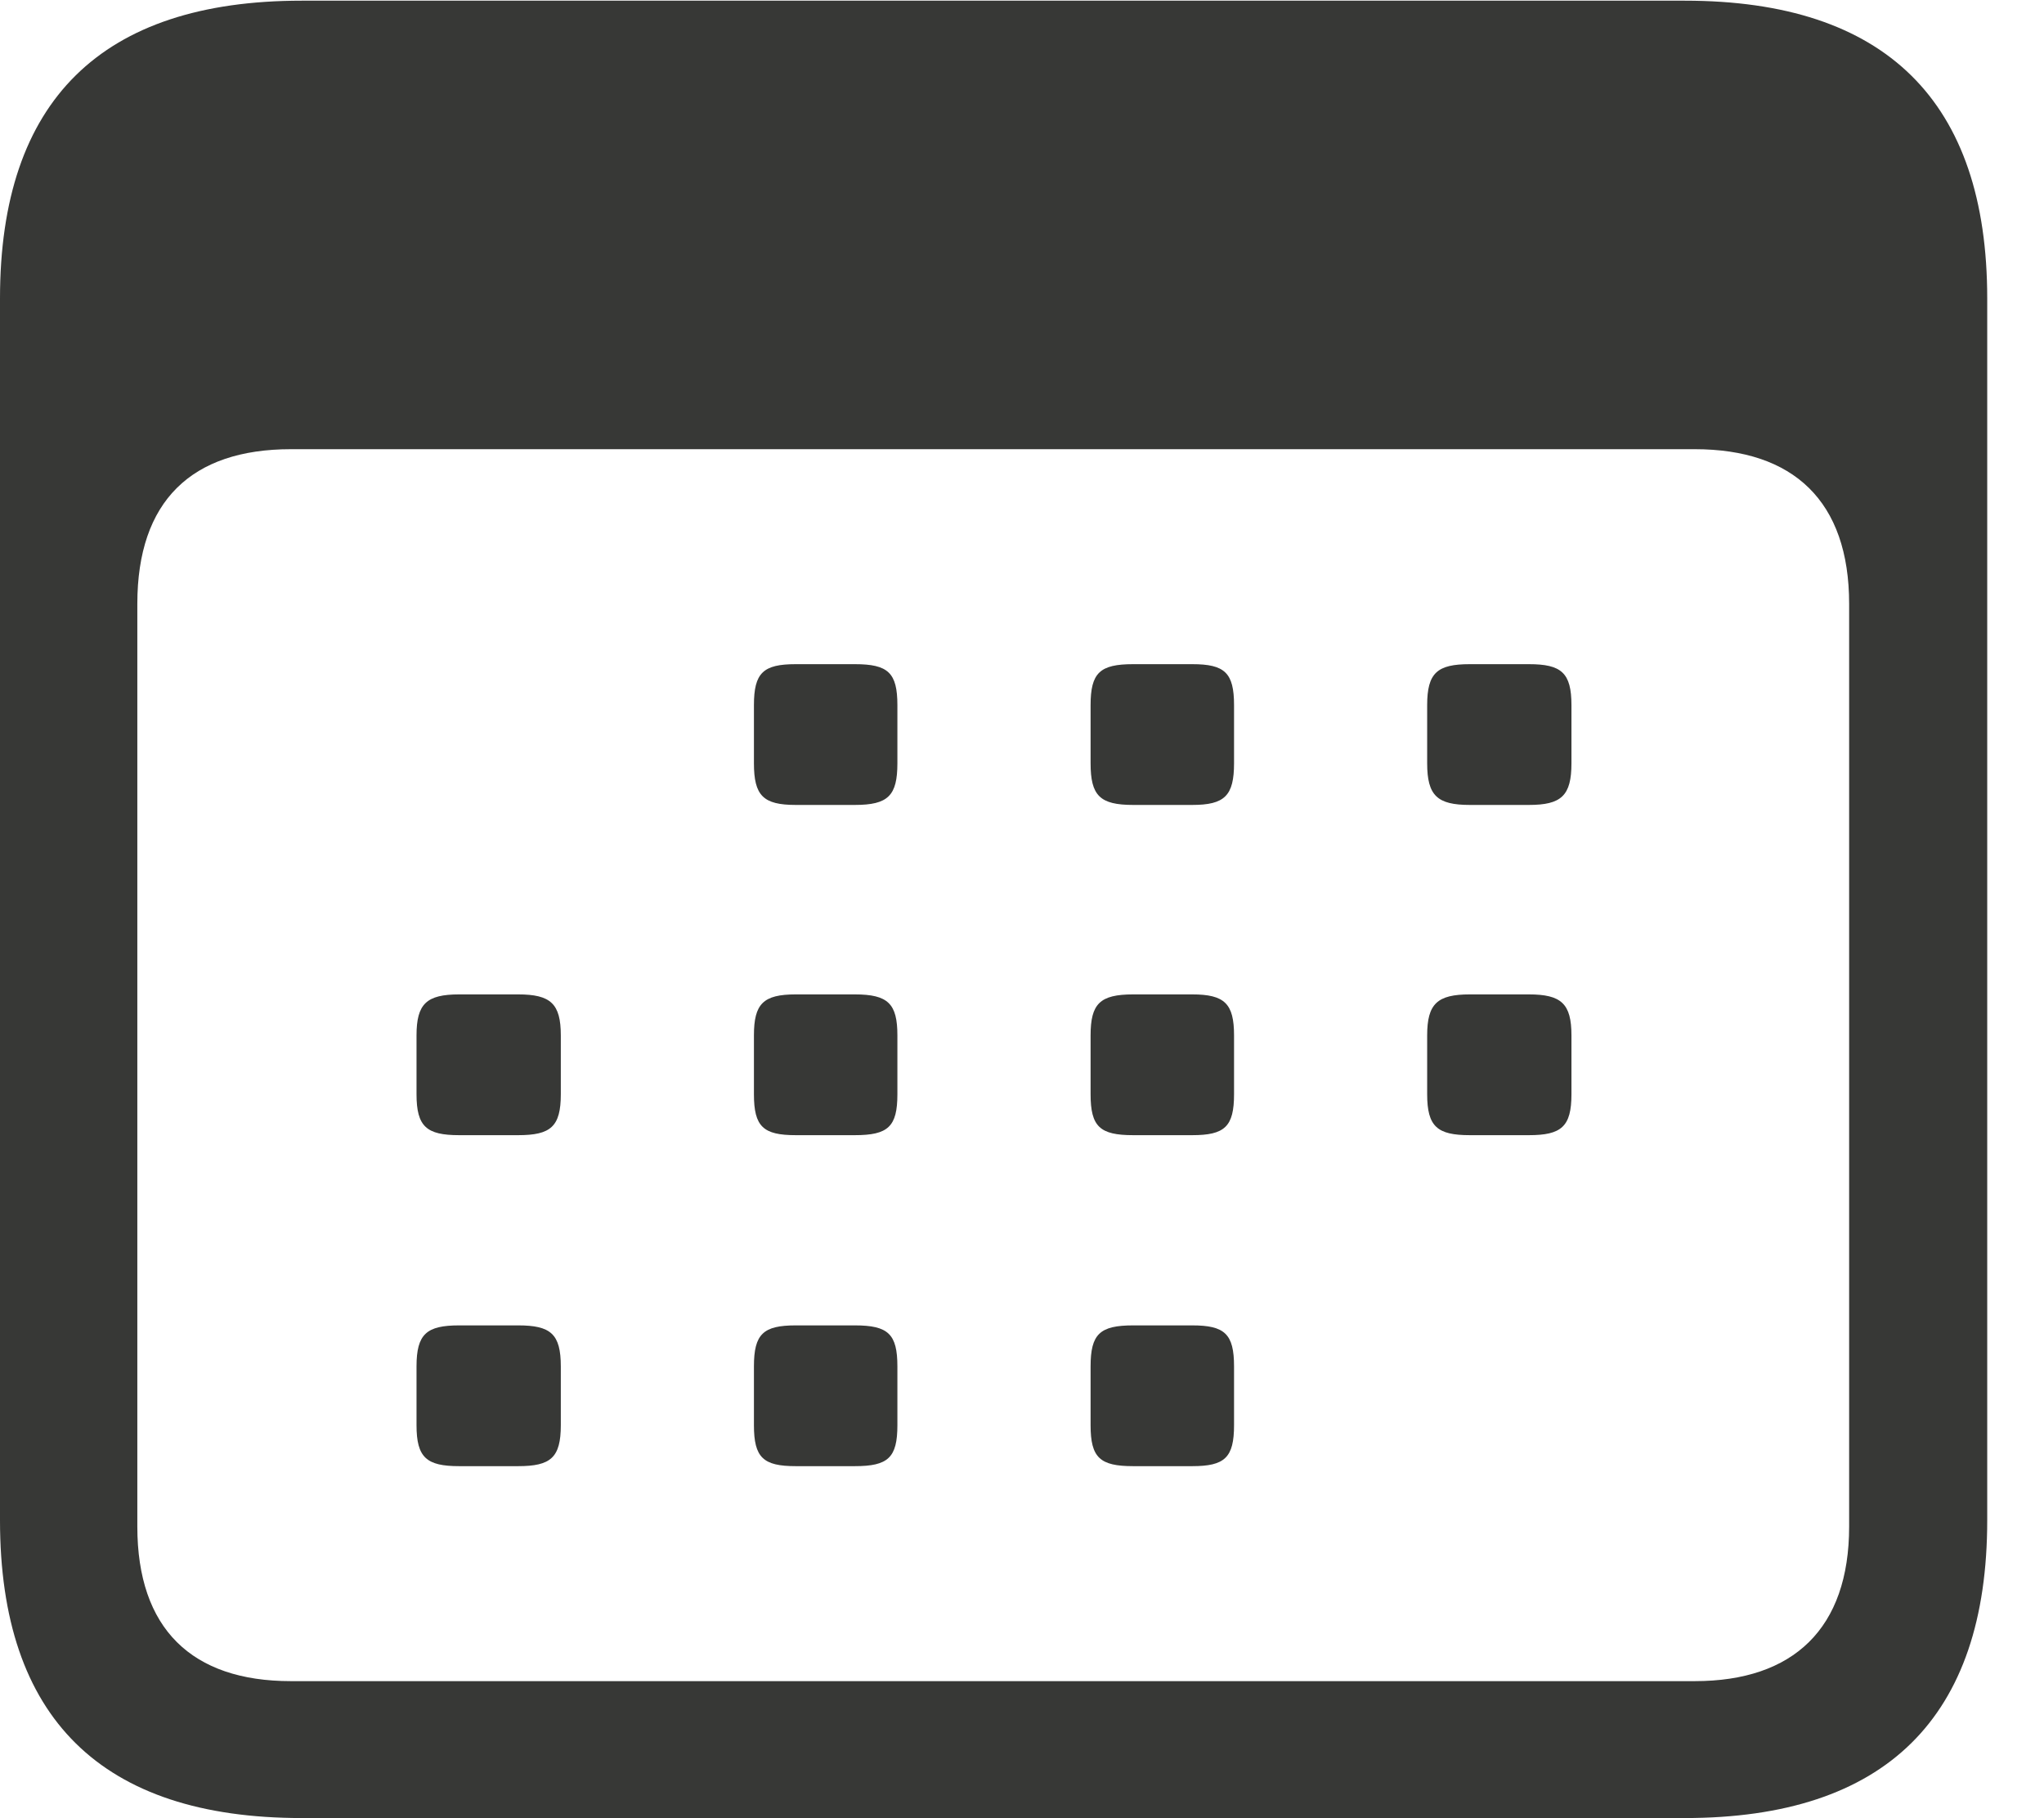
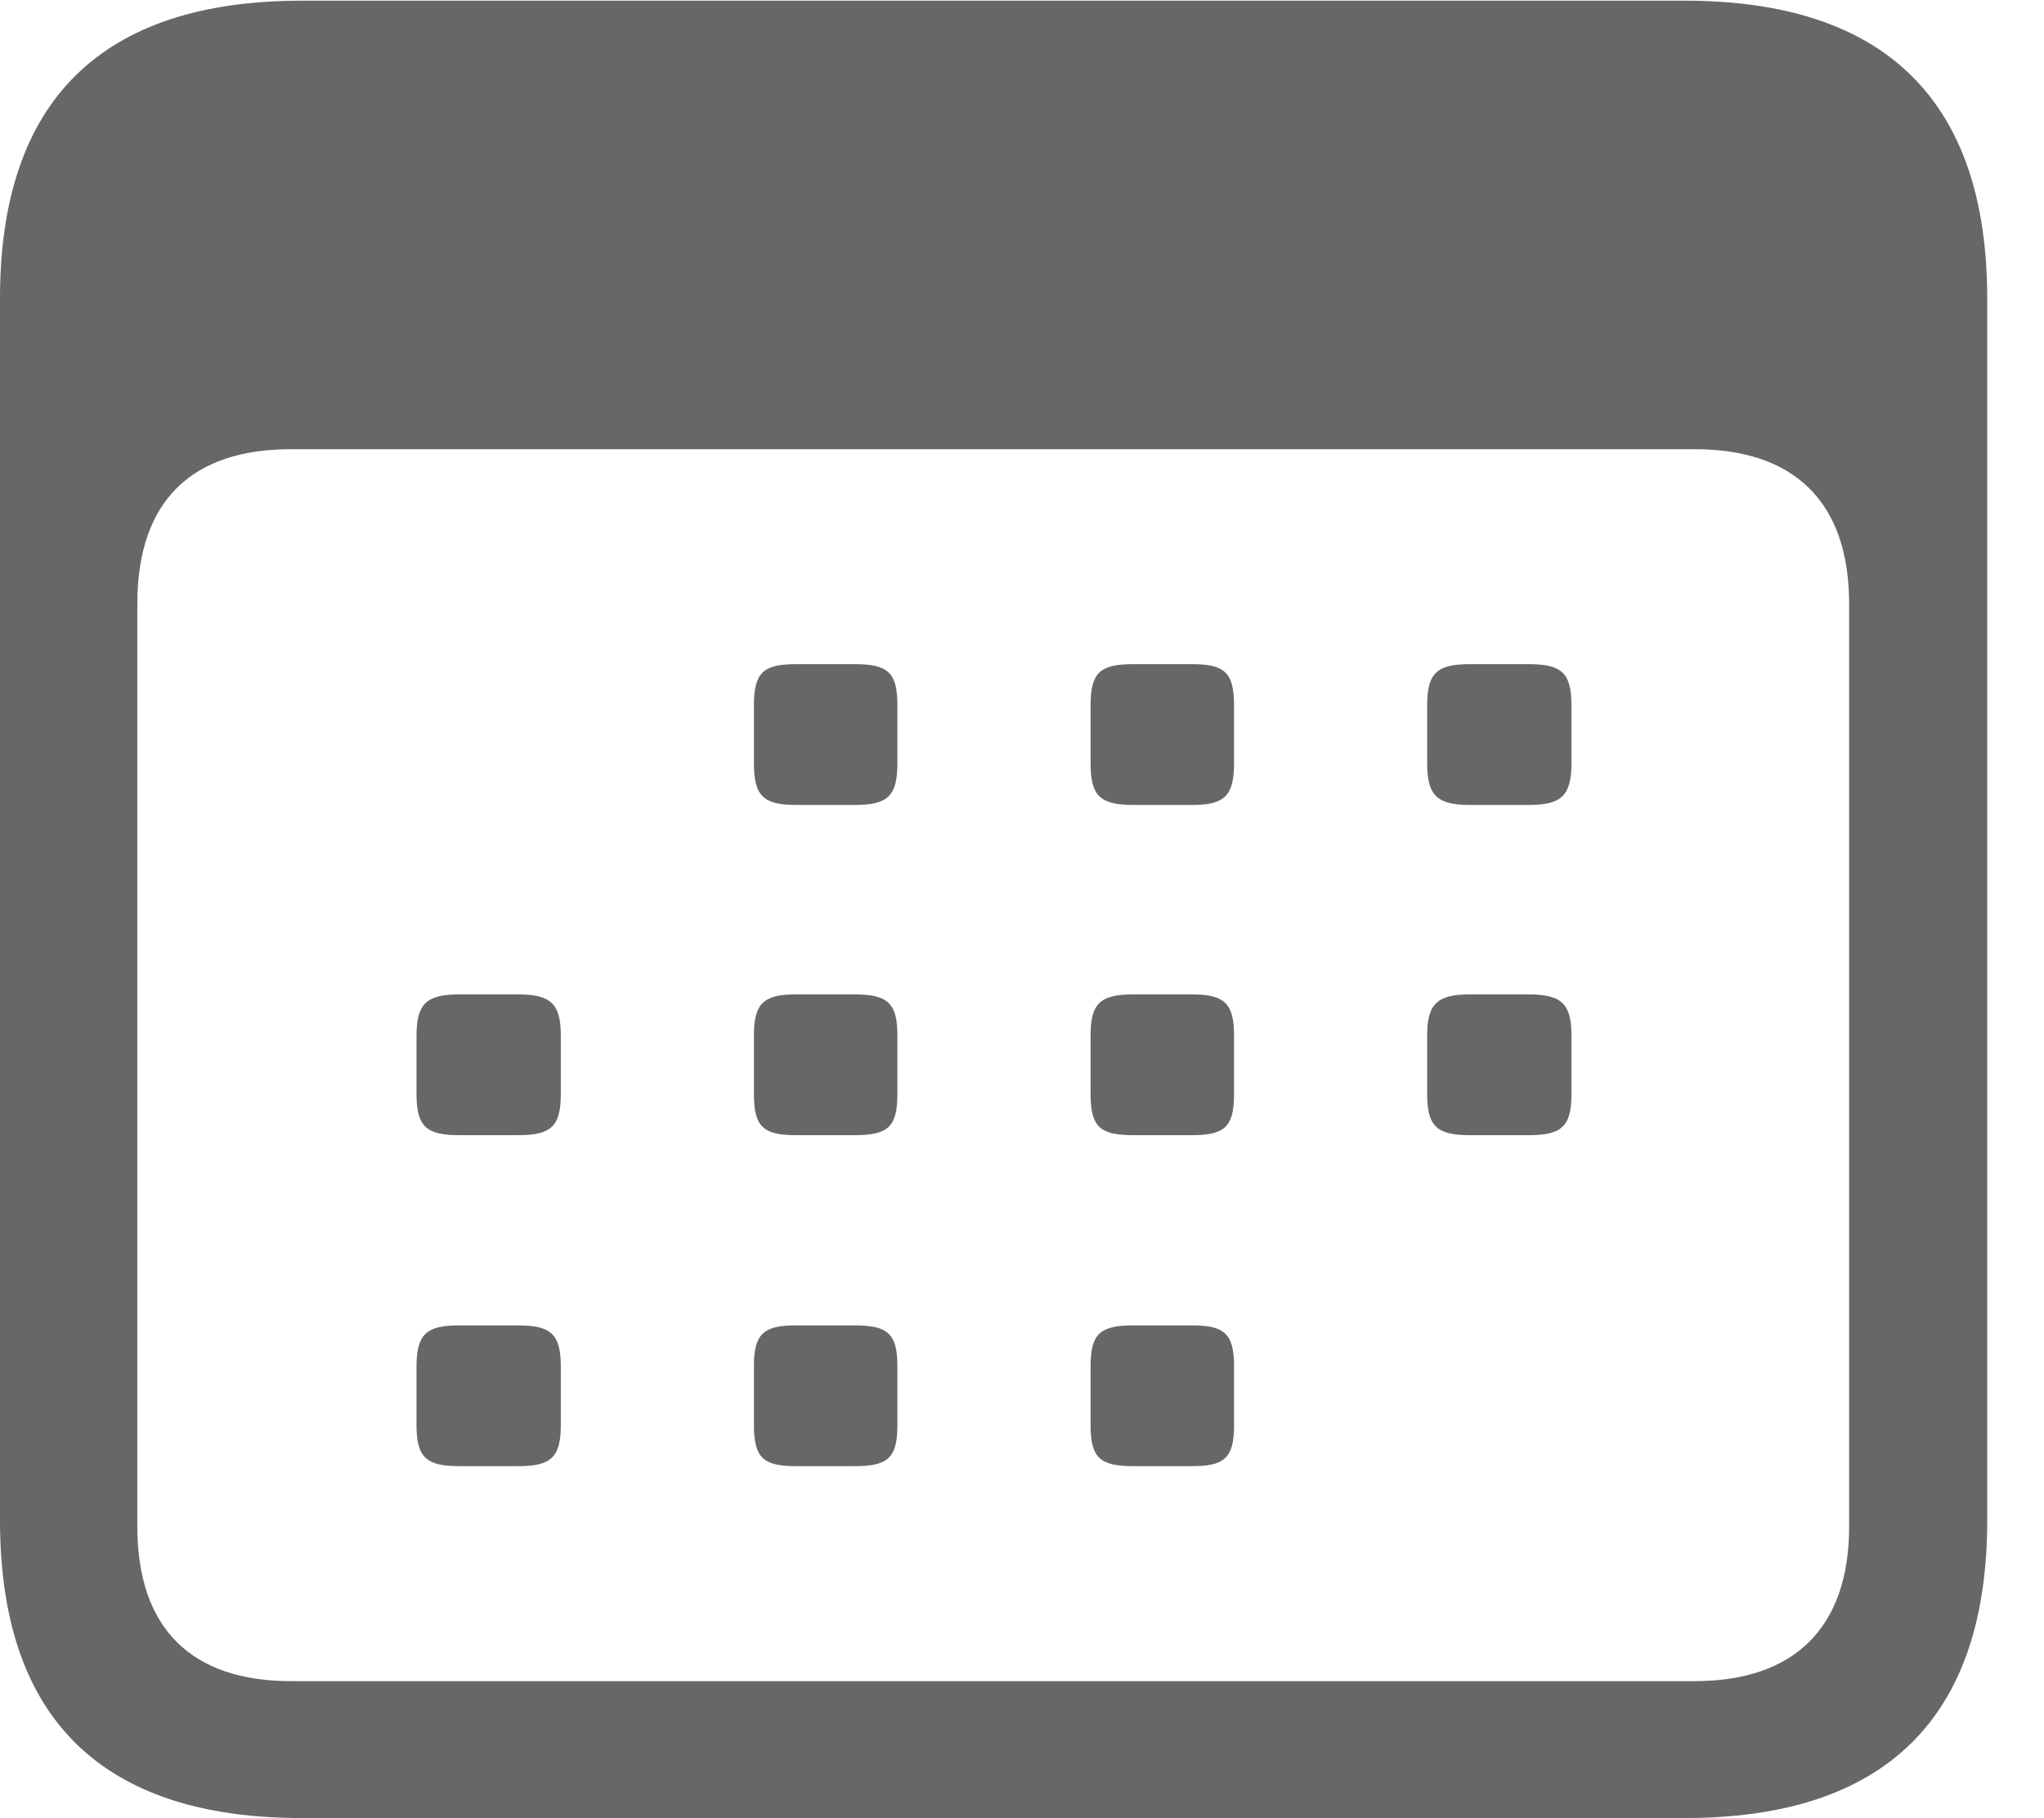
<svg xmlns="http://www.w3.org/2000/svg" width="27" height="24" viewBox="0 0 27 24" fill="none">
-   <path d="M3.986 24.009H22.254C24.908 24.009 26.25 22.681 26.25 20.077V3.941C26.25 1.336 24.908 0.009 22.254 0.009H3.986C1.342 0.009 0 1.326 0 3.941V20.077C0 22.691 1.342 24.009 3.986 24.009ZM3.842 22.201C2.531 22.201 1.814 21.507 1.814 20.159V7.975C1.814 6.616 2.531 5.932 3.842 5.932H22.387C23.689 5.932 24.426 6.616 24.426 7.975V20.159C24.426 21.507 23.689 22.201 22.387 22.201H3.842ZM10.512 10.63H11.291C11.732 10.63 11.854 10.508 11.854 10.079V9.313C11.854 8.884 11.732 8.771 11.291 8.771H10.512C10.082 8.771 9.959 8.884 9.959 9.313V10.079C9.959 10.508 10.082 10.63 10.512 10.63ZM14.969 10.63H15.748C16.178 10.63 16.301 10.508 16.301 10.079V9.313C16.301 8.884 16.178 8.771 15.748 8.771H14.969C14.529 8.771 14.406 8.884 14.406 9.313V10.079C14.406 10.508 14.529 10.63 14.969 10.63ZM19.416 10.63H20.195C20.625 10.63 20.758 10.508 20.758 10.079V9.313C20.758 8.884 20.625 8.771 20.195 8.771H19.416C18.986 8.771 18.852 8.884 18.852 9.313V10.079C18.852 10.508 18.986 10.63 19.416 10.63ZM6.066 14.991H6.844C7.275 14.991 7.408 14.879 7.408 14.45V13.674C7.408 13.255 7.275 13.132 6.844 13.132H6.066C5.635 13.132 5.502 13.255 5.502 13.674V14.45C5.502 14.879 5.635 14.991 6.066 14.991ZM10.512 14.991H11.291C11.732 14.991 11.854 14.879 11.854 14.45V13.674C11.854 13.255 11.732 13.132 11.291 13.132H10.512C10.082 13.132 9.959 13.255 9.959 13.674V14.45C9.959 14.879 10.082 14.991 10.512 14.991ZM14.969 14.991H15.748C16.178 14.991 16.301 14.879 16.301 14.45V13.674C16.301 13.255 16.178 13.132 15.748 13.132H14.969C14.529 13.132 14.406 13.255 14.406 13.674V14.45C14.406 14.879 14.529 14.991 14.969 14.991ZM19.416 14.991H20.195C20.625 14.991 20.758 14.879 20.758 14.45V13.674C20.758 13.255 20.625 13.132 20.195 13.132H19.416C18.986 13.132 18.852 13.255 18.852 13.674V14.45C18.852 14.879 18.986 14.991 19.416 14.991ZM6.066 19.362H6.844C7.275 19.362 7.408 19.25 7.408 18.821V18.045C7.408 17.616 7.275 17.503 6.844 17.503H6.066C5.635 17.503 5.502 17.616 5.502 18.045V18.821C5.502 19.25 5.635 19.362 6.066 19.362ZM10.512 19.362H11.291C11.732 19.362 11.854 19.25 11.854 18.821V18.045C11.854 17.616 11.732 17.503 11.291 17.503H10.512C10.082 17.503 9.959 17.616 9.959 18.045V18.821C9.959 19.25 10.082 19.362 10.512 19.362ZM14.969 19.362H15.748C16.178 19.362 16.301 19.25 16.301 18.821V18.045C16.301 17.616 16.178 17.503 15.748 17.503H14.969C14.529 17.503 14.406 17.616 14.406 18.045V18.821C14.406 19.25 14.529 19.362 14.969 19.362Z" fill="#373836" />
+   <path d="M3.986 24.009H22.254C24.908 24.009 26.25 22.681 26.25 20.077V3.941C26.25 1.336 24.908 0.009 22.254 0.009H3.986C1.342 0.009 0 1.326 0 3.941V20.077C0 22.691 1.342 24.009 3.986 24.009ZM3.842 22.201C2.531 22.201 1.814 21.507 1.814 20.159V7.975C1.814 6.616 2.531 5.932 3.842 5.932H22.387C23.689 5.932 24.426 6.616 24.426 7.975V20.159C24.426 21.507 23.689 22.201 22.387 22.201H3.842ZM10.512 10.63H11.291C11.732 10.63 11.854 10.508 11.854 10.079V9.313C11.854 8.884 11.732 8.771 11.291 8.771H10.512C10.082 8.771 9.959 8.884 9.959 9.313V10.079C9.959 10.508 10.082 10.63 10.512 10.63ZM14.969 10.63H15.748C16.178 10.63 16.301 10.508 16.301 10.079V9.313C16.301 8.884 16.178 8.771 15.748 8.771H14.969C14.529 8.771 14.406 8.884 14.406 9.313V10.079C14.406 10.508 14.529 10.63 14.969 10.63ZM19.416 10.63H20.195C20.625 10.63 20.758 10.508 20.758 10.079V9.313C20.758 8.884 20.625 8.771 20.195 8.771H19.416C18.986 8.771 18.852 8.884 18.852 9.313V10.079C18.852 10.508 18.986 10.63 19.416 10.63ZM6.066 14.991H6.844C7.275 14.991 7.408 14.879 7.408 14.45V13.674C7.408 13.255 7.275 13.132 6.844 13.132H6.066C5.635 13.132 5.502 13.255 5.502 13.674V14.45C5.502 14.879 5.635 14.991 6.066 14.991ZM10.512 14.991H11.291C11.732 14.991 11.854 14.879 11.854 14.45V13.674C11.854 13.255 11.732 13.132 11.291 13.132H10.512C10.082 13.132 9.959 13.255 9.959 13.674V14.45C9.959 14.879 10.082 14.991 10.512 14.991ZM14.969 14.991H15.748C16.178 14.991 16.301 14.879 16.301 14.45V13.674C16.301 13.255 16.178 13.132 15.748 13.132H14.969C14.529 13.132 14.406 13.255 14.406 13.674V14.45C14.406 14.879 14.529 14.991 14.969 14.991ZM19.416 14.991H20.195C20.625 14.991 20.758 14.879 20.758 14.45V13.674C20.758 13.255 20.625 13.132 20.195 13.132H19.416C18.986 13.132 18.852 13.255 18.852 13.674V14.45C18.852 14.879 18.986 14.991 19.416 14.991ZM6.066 19.362H6.844C7.275 19.362 7.408 19.25 7.408 18.821V18.045C7.408 17.616 7.275 17.503 6.844 17.503H6.066C5.635 17.503 5.502 17.616 5.502 18.045V18.821C5.502 19.25 5.635 19.362 6.066 19.362ZM10.512 19.362H11.291C11.732 19.362 11.854 19.25 11.854 18.821V18.045C11.854 17.616 11.732 17.503 11.291 17.503H10.512C10.082 17.503 9.959 17.616 9.959 18.045V18.821C9.959 19.25 10.082 19.362 10.512 19.362ZM14.969 19.362H15.748C16.178 19.362 16.301 19.25 16.301 18.821V18.045C16.301 17.616 16.178 17.503 15.748 17.503H14.969C14.529 17.503 14.406 17.616 14.406 18.045V18.821C14.406 19.25 14.529 19.362 14.969 19.362Z" fill="#676767" />
</svg>
